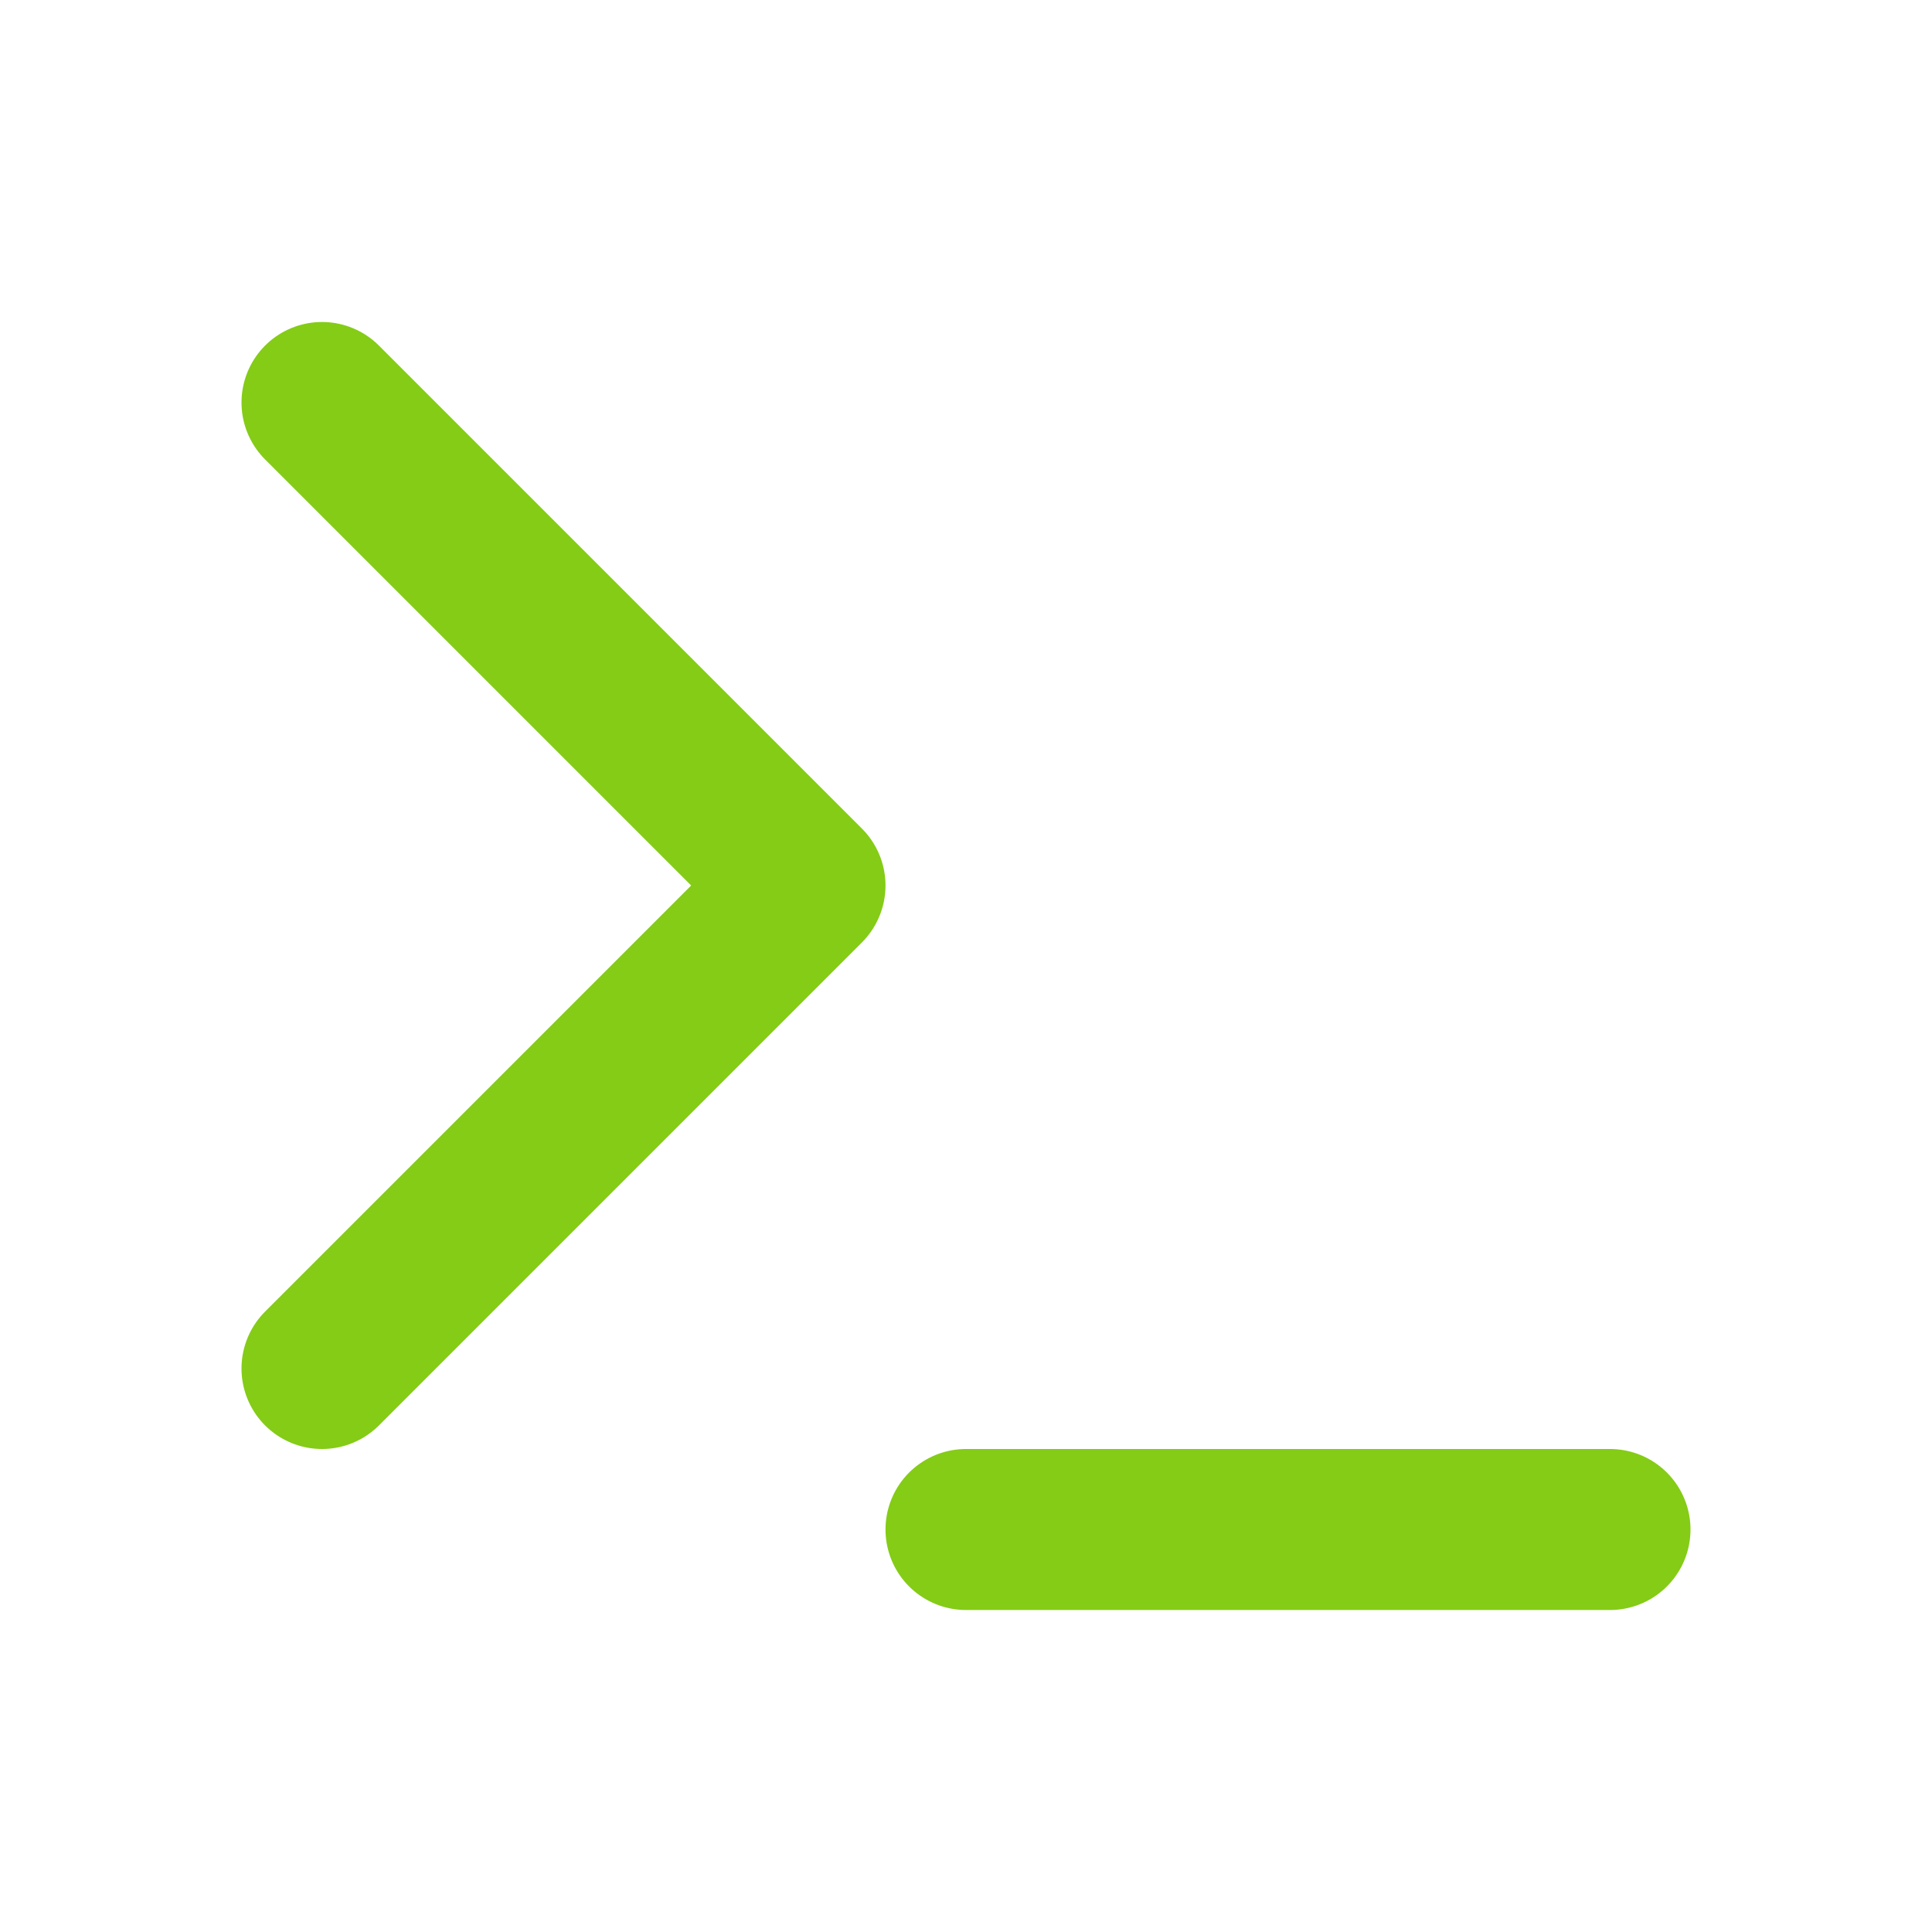
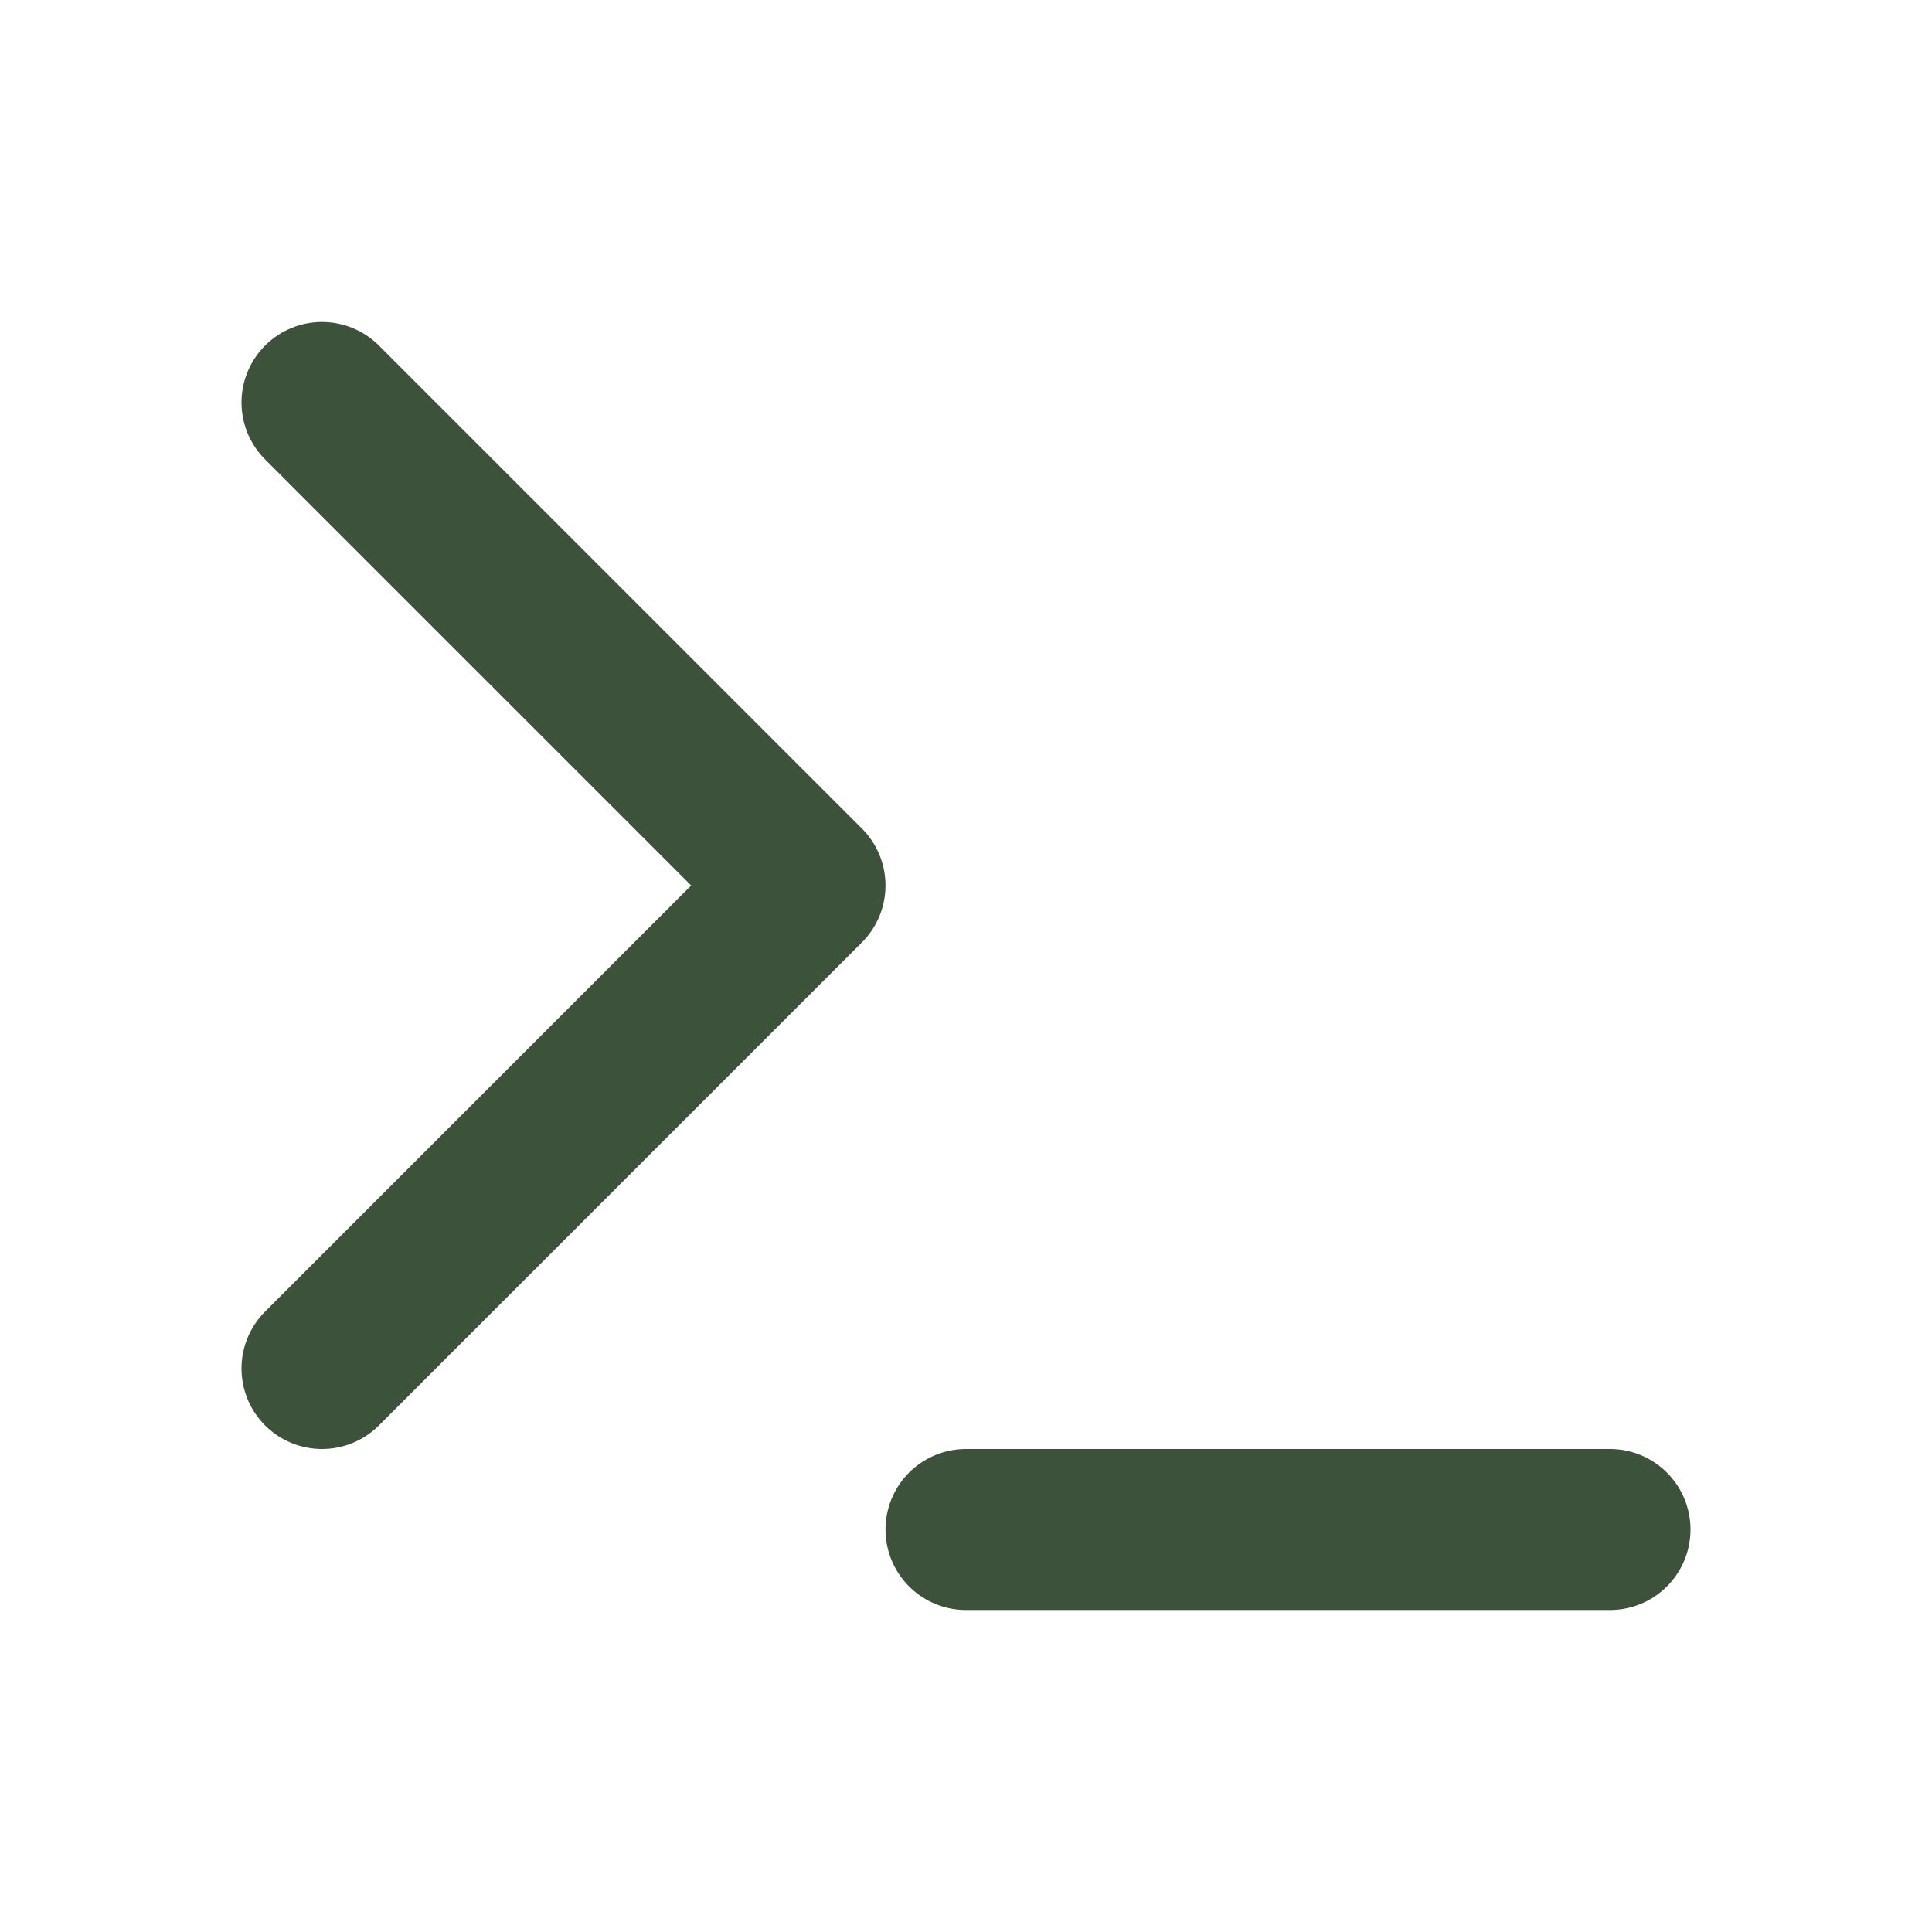
- <svg xmlns="http://www.w3.org/2000/svg" width="24" height="24" viewBox="0 0 24 24" fill="none" stroke="#84CC16" stroke-width="2" stroke-linecap="round" stroke-linejoin="round">
-   <polyline points="4 17 10 11 4 5" />
-   <line x1="12" y1="19" x2="20" y2="19" />
+ <svg xmlns="http://www.w3.org/2000/svg" width="24" height="24" viewBox="0 0 24 24" fill="none" stroke-width="2" stroke-linecap="round" stroke-linejoin="round">
+   <style>
+     .ic { stroke: #3D523B; }
+     @media (prefers-color-scheme: dark) { .ic { stroke: #9EC09B; } }
+   </style>
+   <g class="ic">
+     <polyline points="4 17 10 11 4 5" />
+     <line x1="12" y1="19" x2="20" y2="19" />
+   </g>
</svg>
